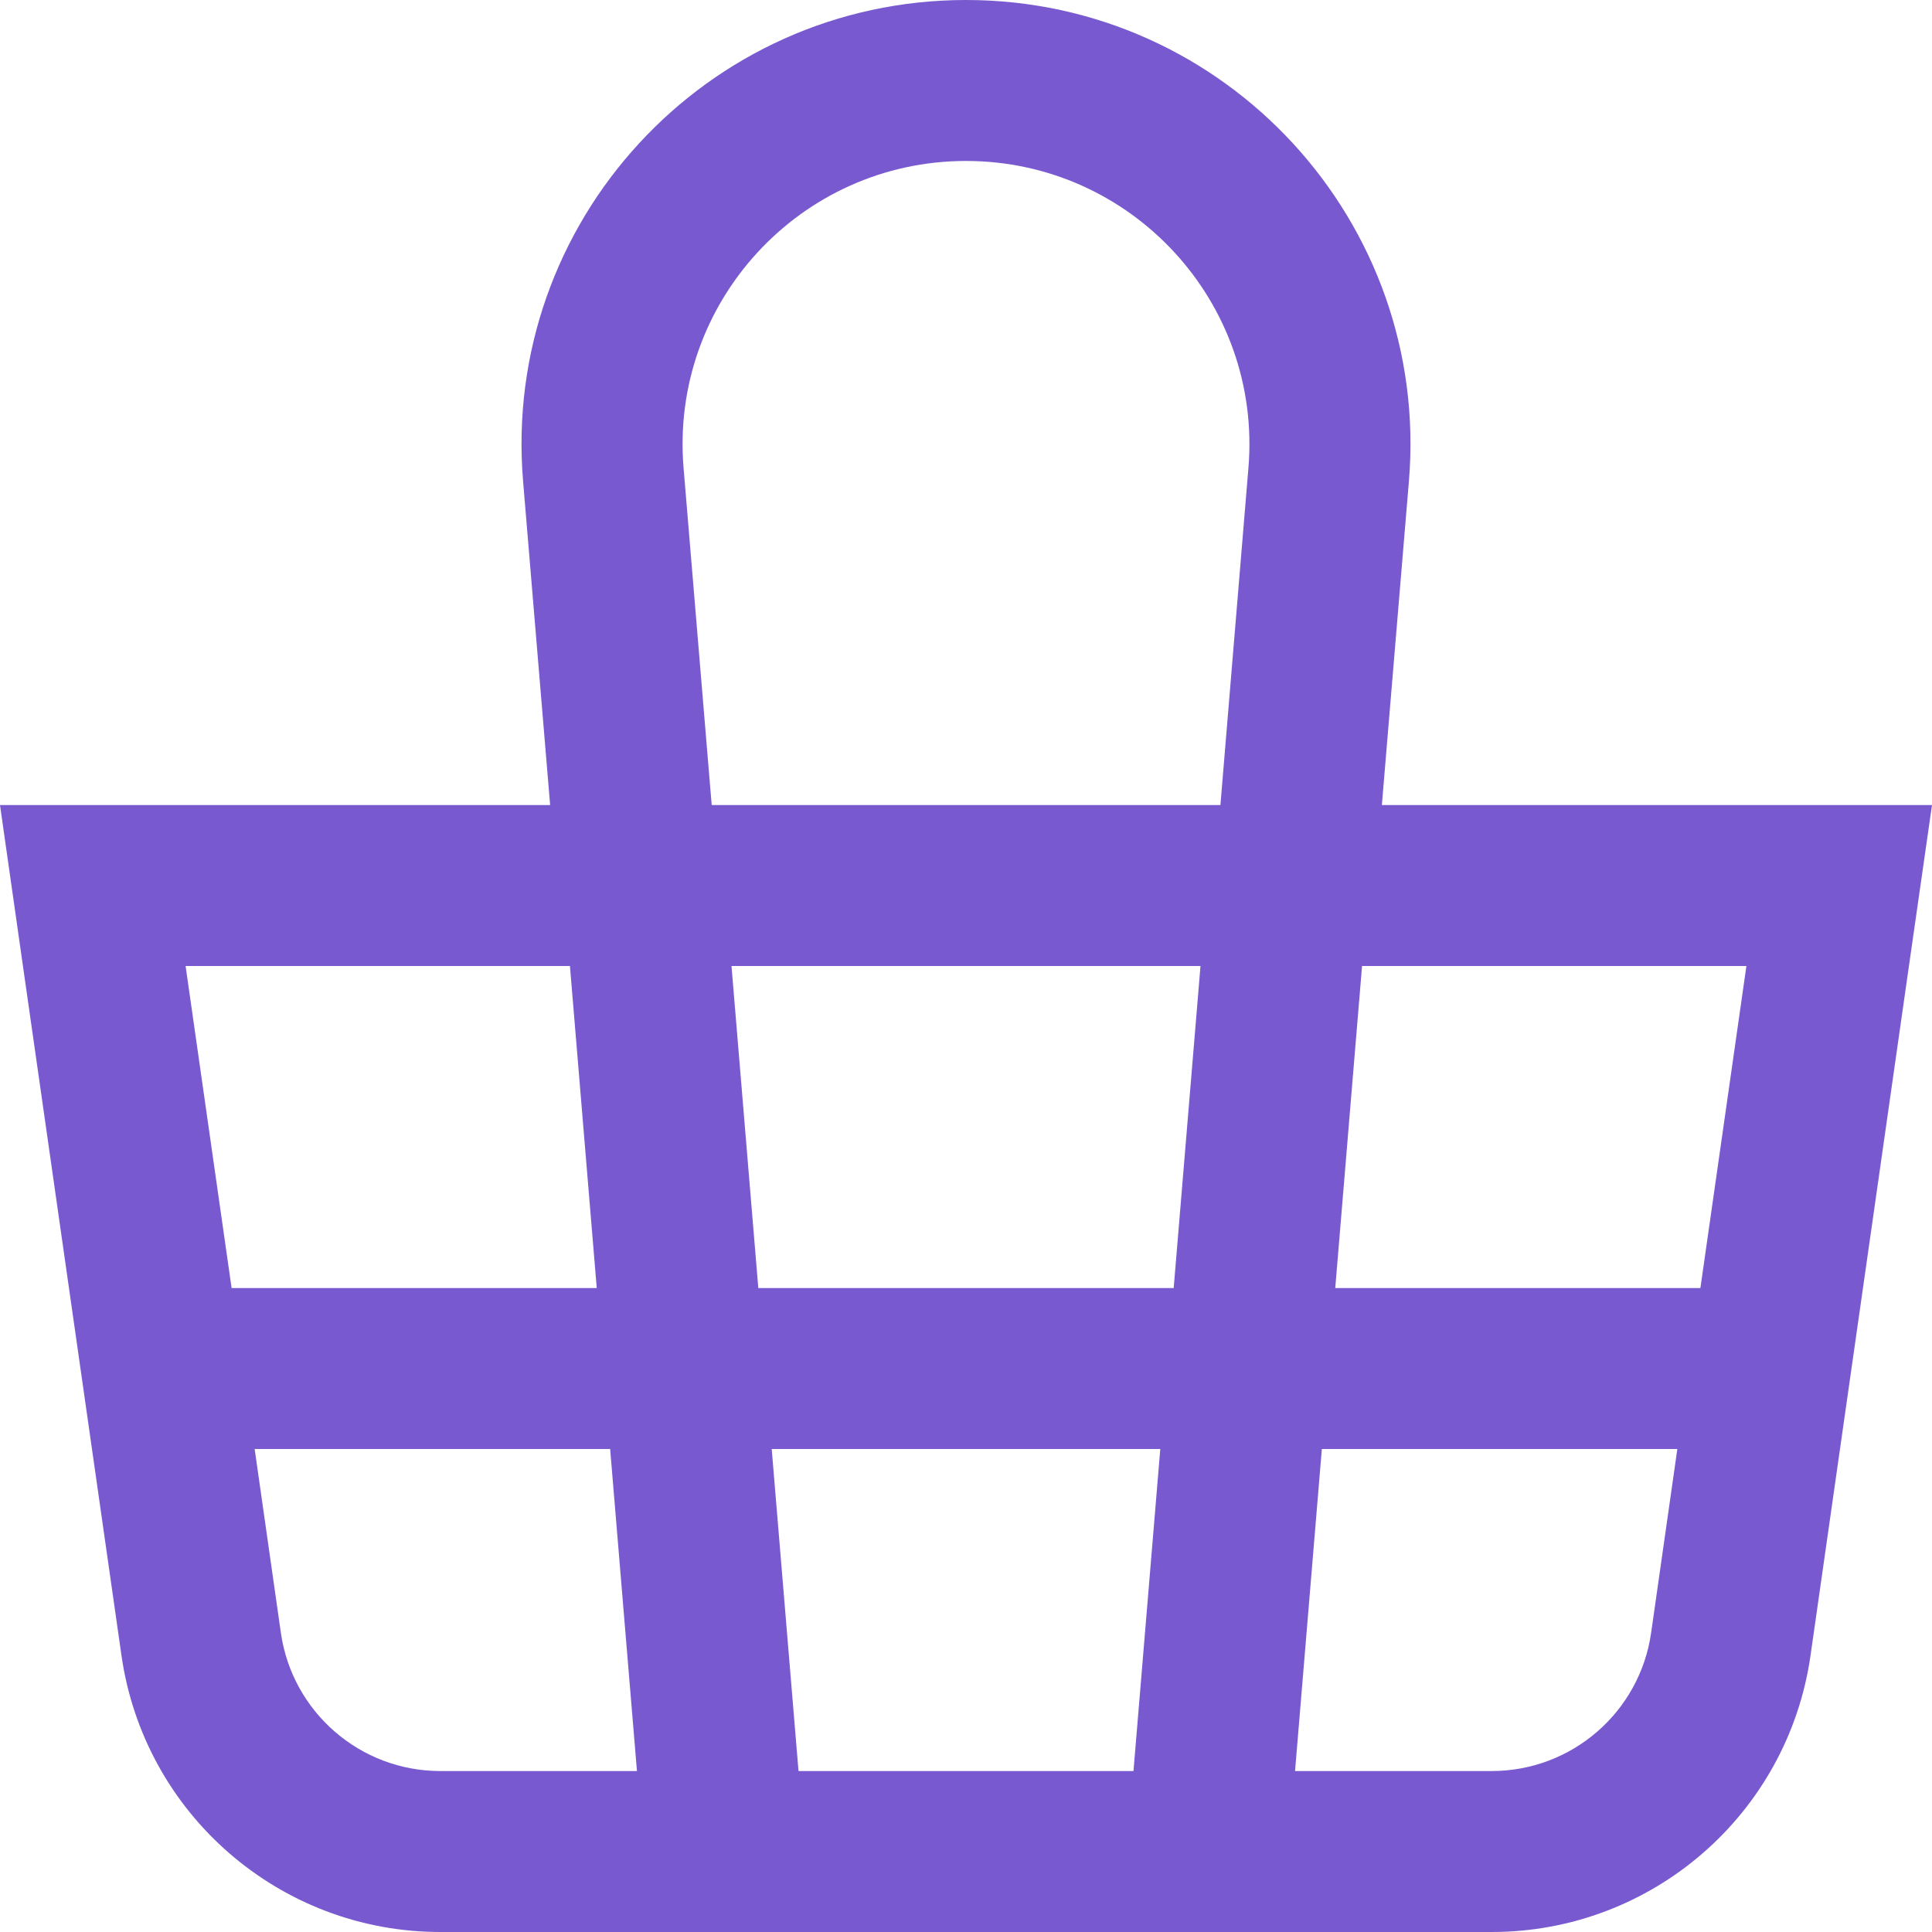
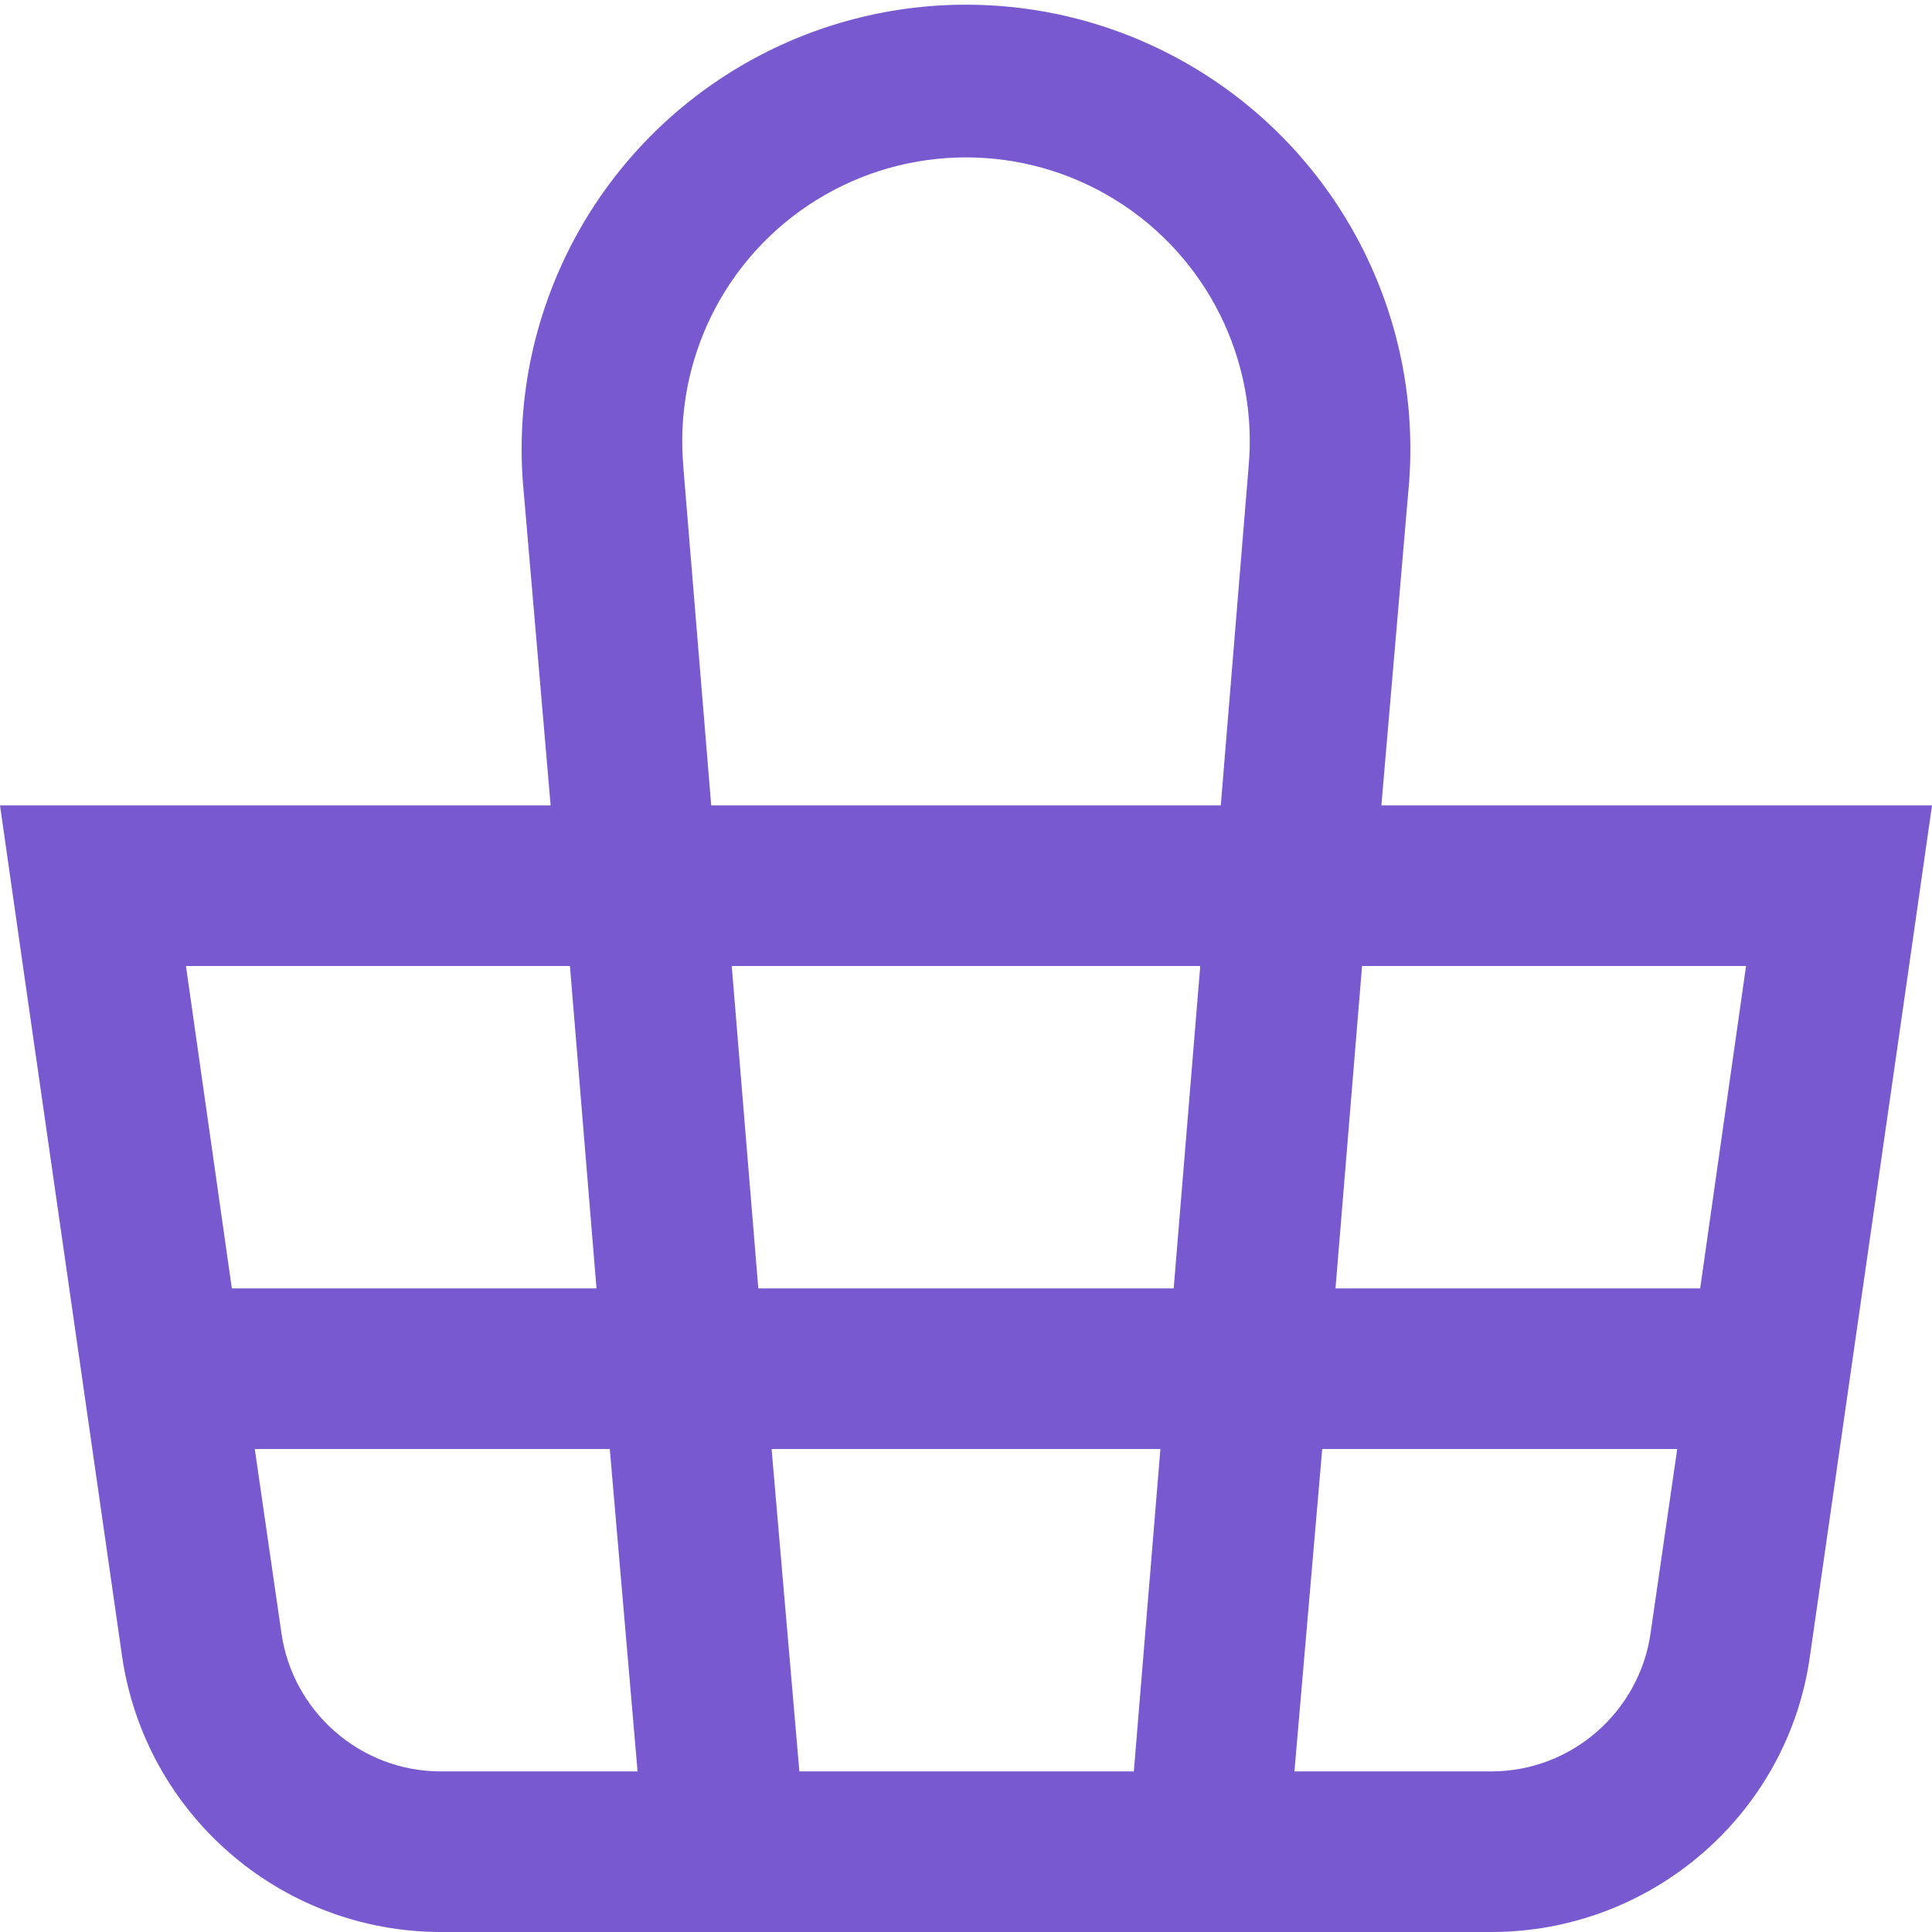
- <svg xmlns="http://www.w3.org/2000/svg" width="16" fill="none" height="16" viewBox="0 0 16 16">
-   <path fill-rule="evenodd" clip-rule="evenodd" d="M5.661 3.875L5.894 6.667H10.107L10.339 3.875C10.453 2.507 9.373 1.333 8 1.333C6.627 1.333 5.547 2.507 5.661 3.875ZM11.444 6.667L11.668 3.986C11.847 1.84 10.153 0 8 0C5.847 0 4.153 1.84 4.332 3.986L4.556 6.667H1.347H0L0.19 8L1.006 13.71C1.194 15.024 2.319 16 3.646 16H12.354C13.681 16 14.806 15.024 14.994 13.71L15.809 8L16 6.667H14.653H11.444ZM11.333 8H11.28L11.058 10.667H14.082L14.463 8H11.333ZM9.942 8H6.058L6.28 10.667H9.72L9.942 8ZM4.72 8H4.667H1.537L1.918 10.667H4.942L4.72 8ZM6.613 14.667L6.391 12H9.609L9.387 14.667H6.613ZM10.947 12L10.725 14.667H12.354C13.017 14.667 13.58 14.179 13.674 13.522L13.891 12H10.947ZM5.053 12L5.275 14.667H3.646C2.983 14.667 2.42 14.179 2.326 13.522L2.109 12H5.053Z" fill="#7859CF" />
+ <svg xmlns="http://www.w3.org/2000/svg" fill="none" viewBox="0 0 16 16">
+   <path fill-rule="evenodd" clip-rule="evenodd" d="m5.66 3.88.23 2.79h4.22l.23-2.8a2.35 2.35 0 1 0-4.68 0Zm5.78 2.79.23-2.68a3.68 3.68 0 1 0-7.34 0l.23 2.68h-4.56l.19 1.33.82 5.71a2.67 2.67 0 0 0 2.64 2.29h8.7c1.33 0 2.46-.98 2.64-2.29l.82-5.71.19-1.33h-4.55Zm-.1 1.33h-.06l-.22 2.67h3.02l.38-2.67h-3.13Zm-1.4 0h-3.88l.22 2.67h3.44l.22-2.67Zm-5.22 0h-3.18l.38 2.67h3.02l-.22-2.67Zm1.9 6.67-.23-2.67h3.22l-.22 2.67h-2.78Zm4.33-2.67-.23 2.67h1.63c.67 0 1.23-.5 1.32-1.15l.22-1.52h-2.94Zm-5.9 0 .23 2.67h-1.63c-.67 0-1.23-.5-1.32-1.15l-.22-1.52h2.94Z" fill="#7859CF" />
</svg>
